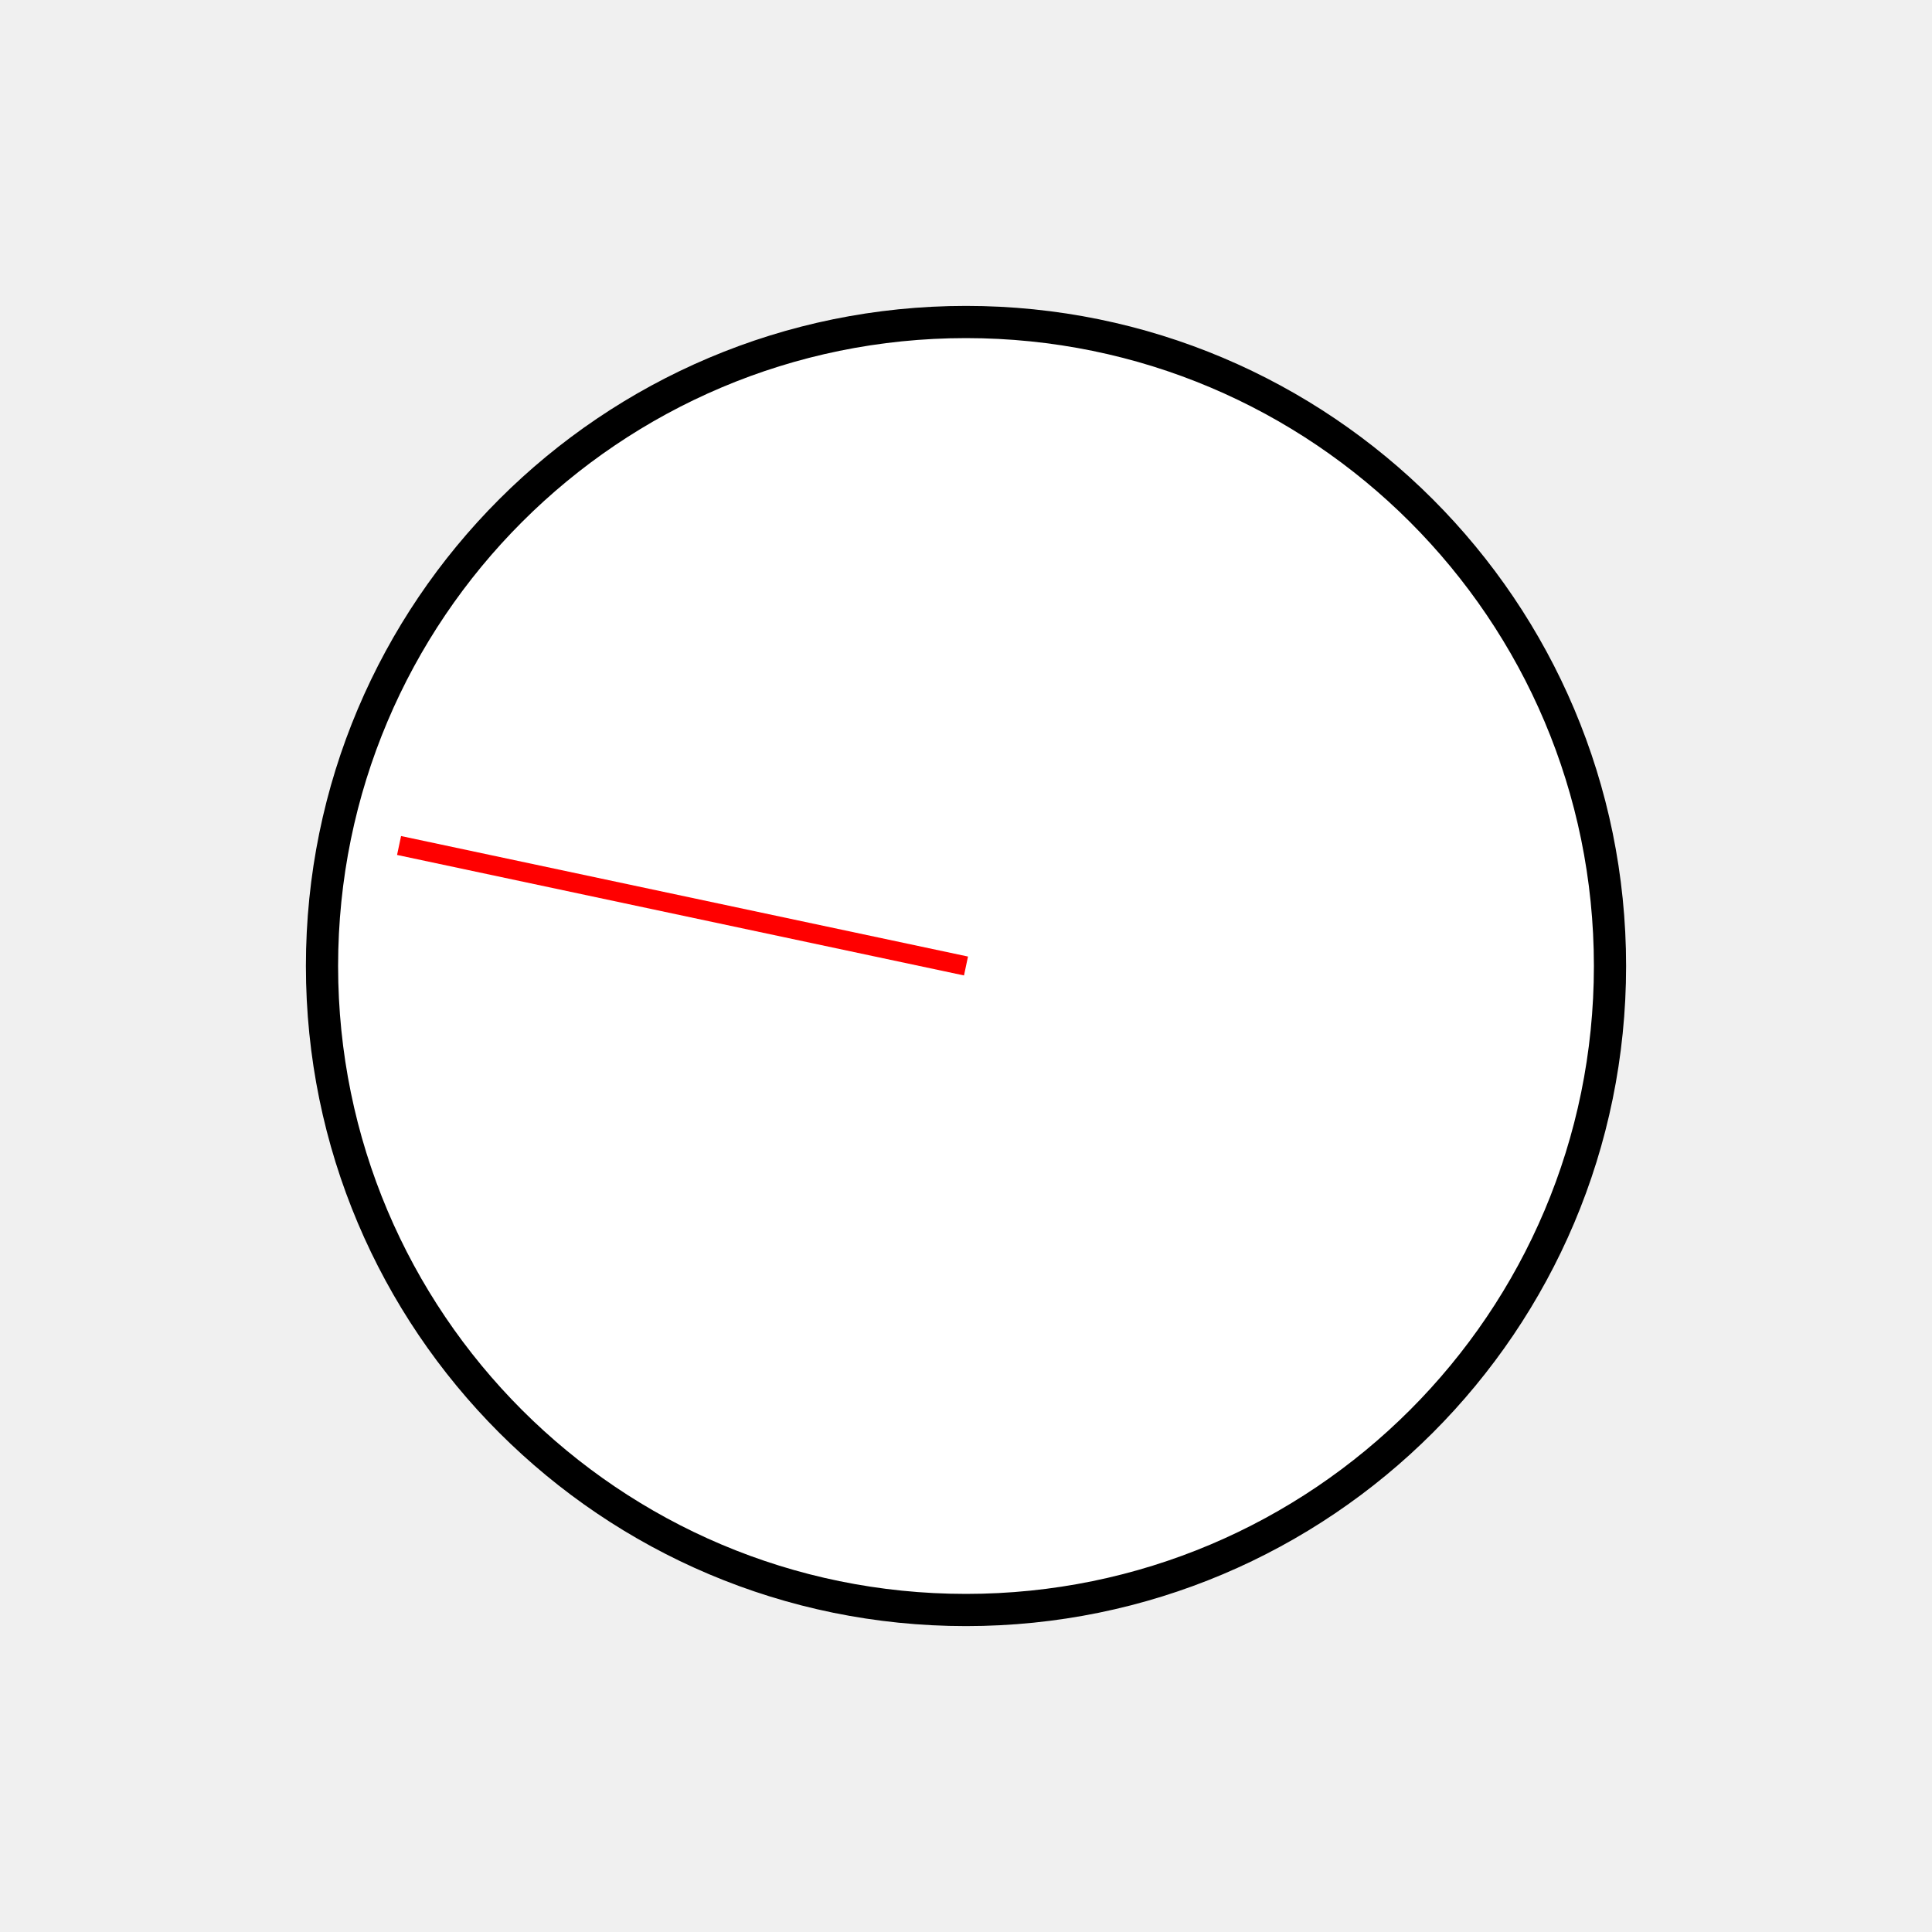
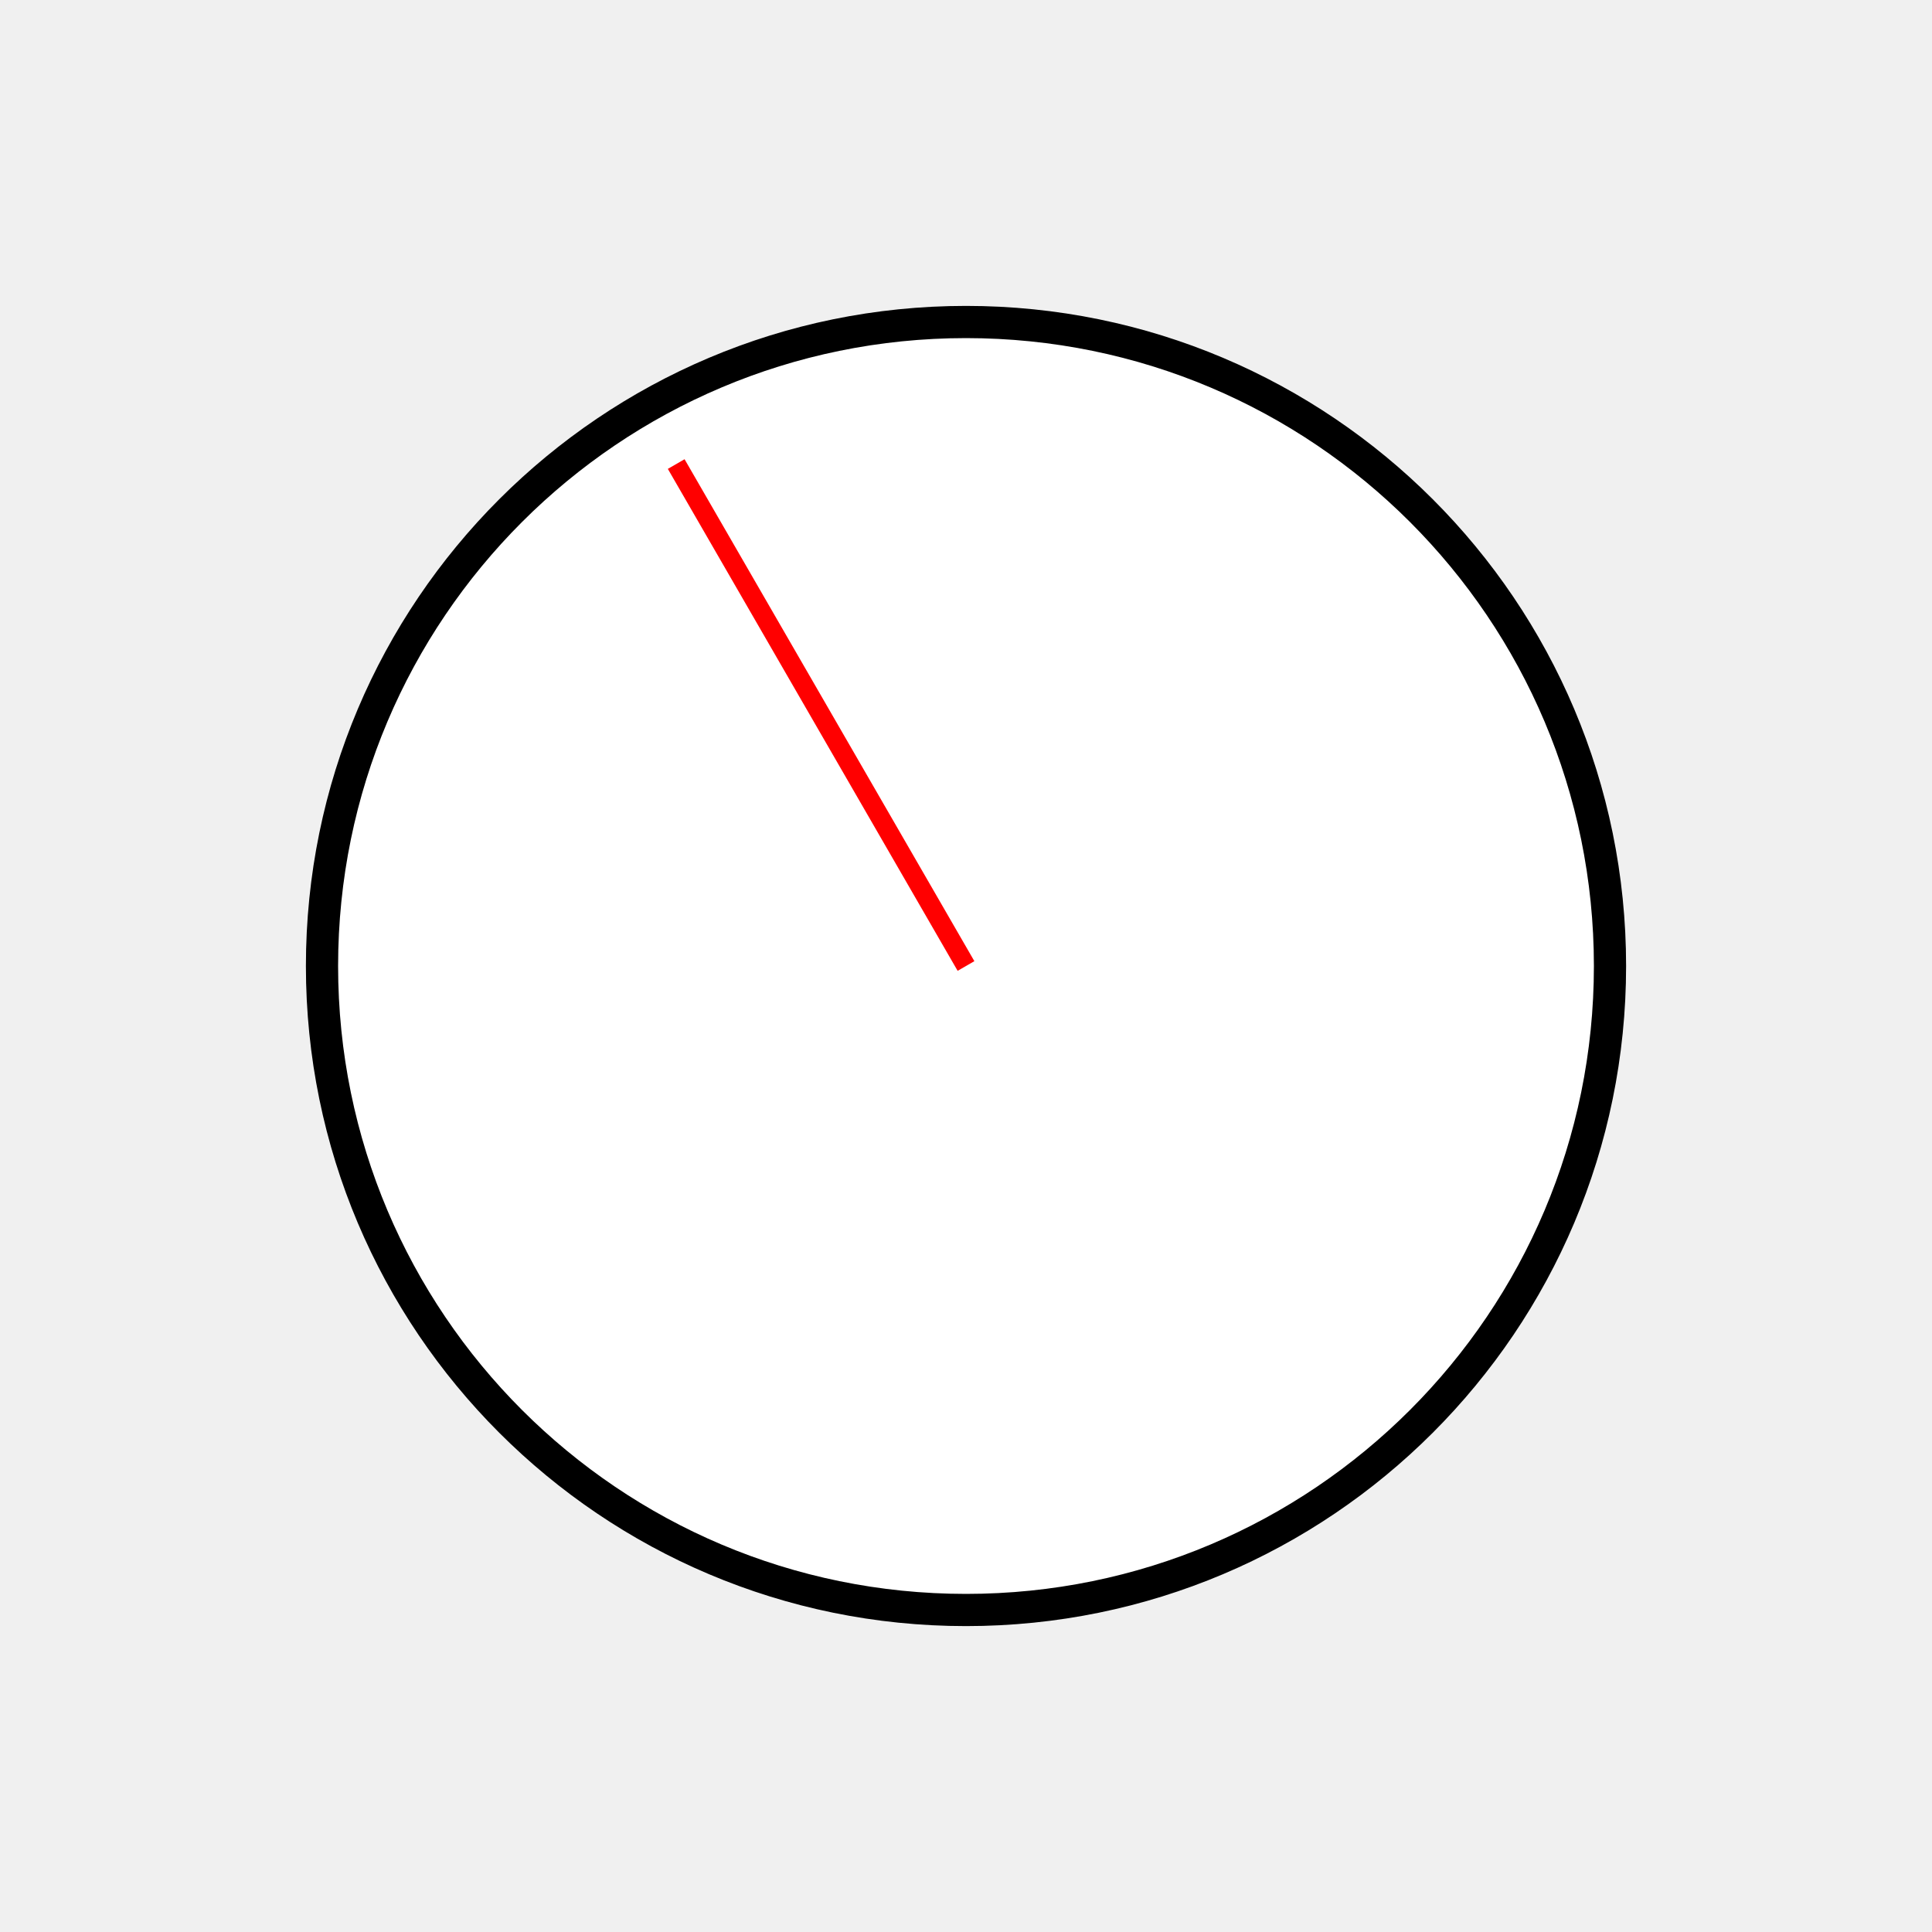
<svg xmlns="http://www.w3.org/2000/svg" width="100%" height="100%" viewBox="0 0 300 300" version="2.0">
  <circle cx="150" cy="150" r="100" style="fill:#fff;stroke:#000;stroke-width:5px;" />
-   <line x1="150" y1="150" x2="61.967" y2="131.288" style="fill:none;stroke:#f00;stroke-width:3px;" />
+   <line x1="150" y1="150" x2="105.000" y2="72.058" style="fill:none;stroke:#f00;stroke-width:3px;" />
</svg>
